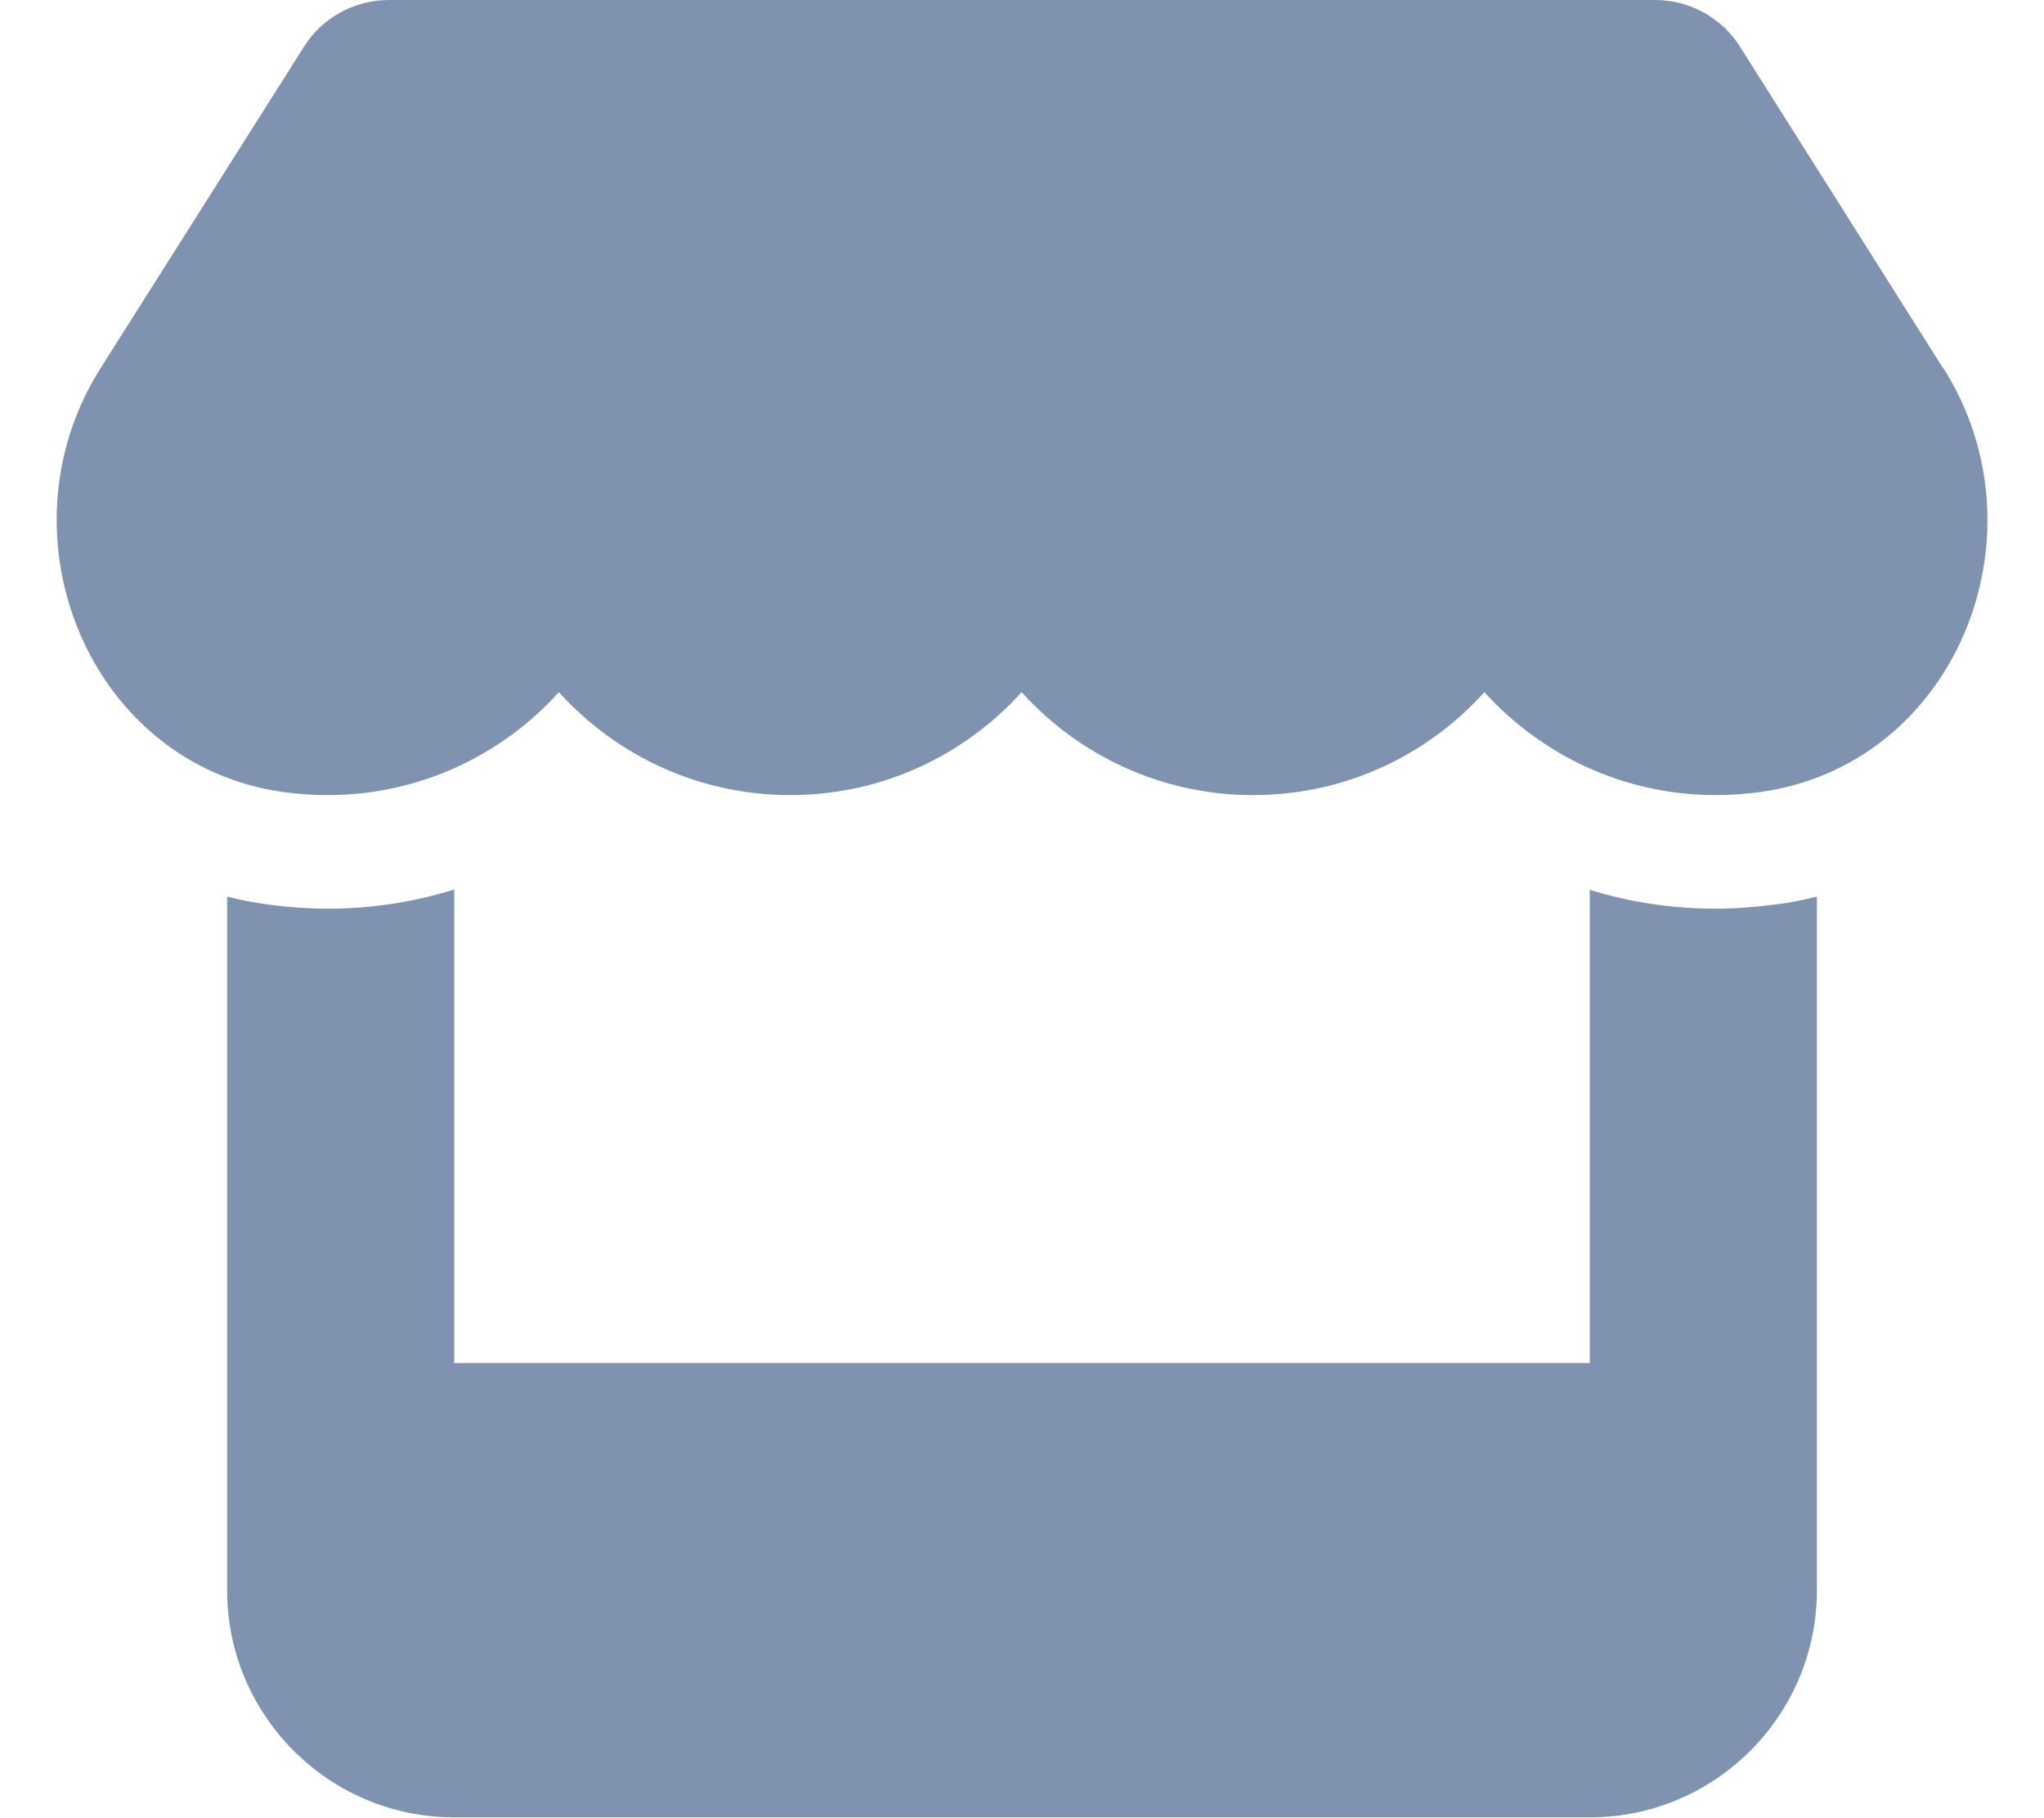
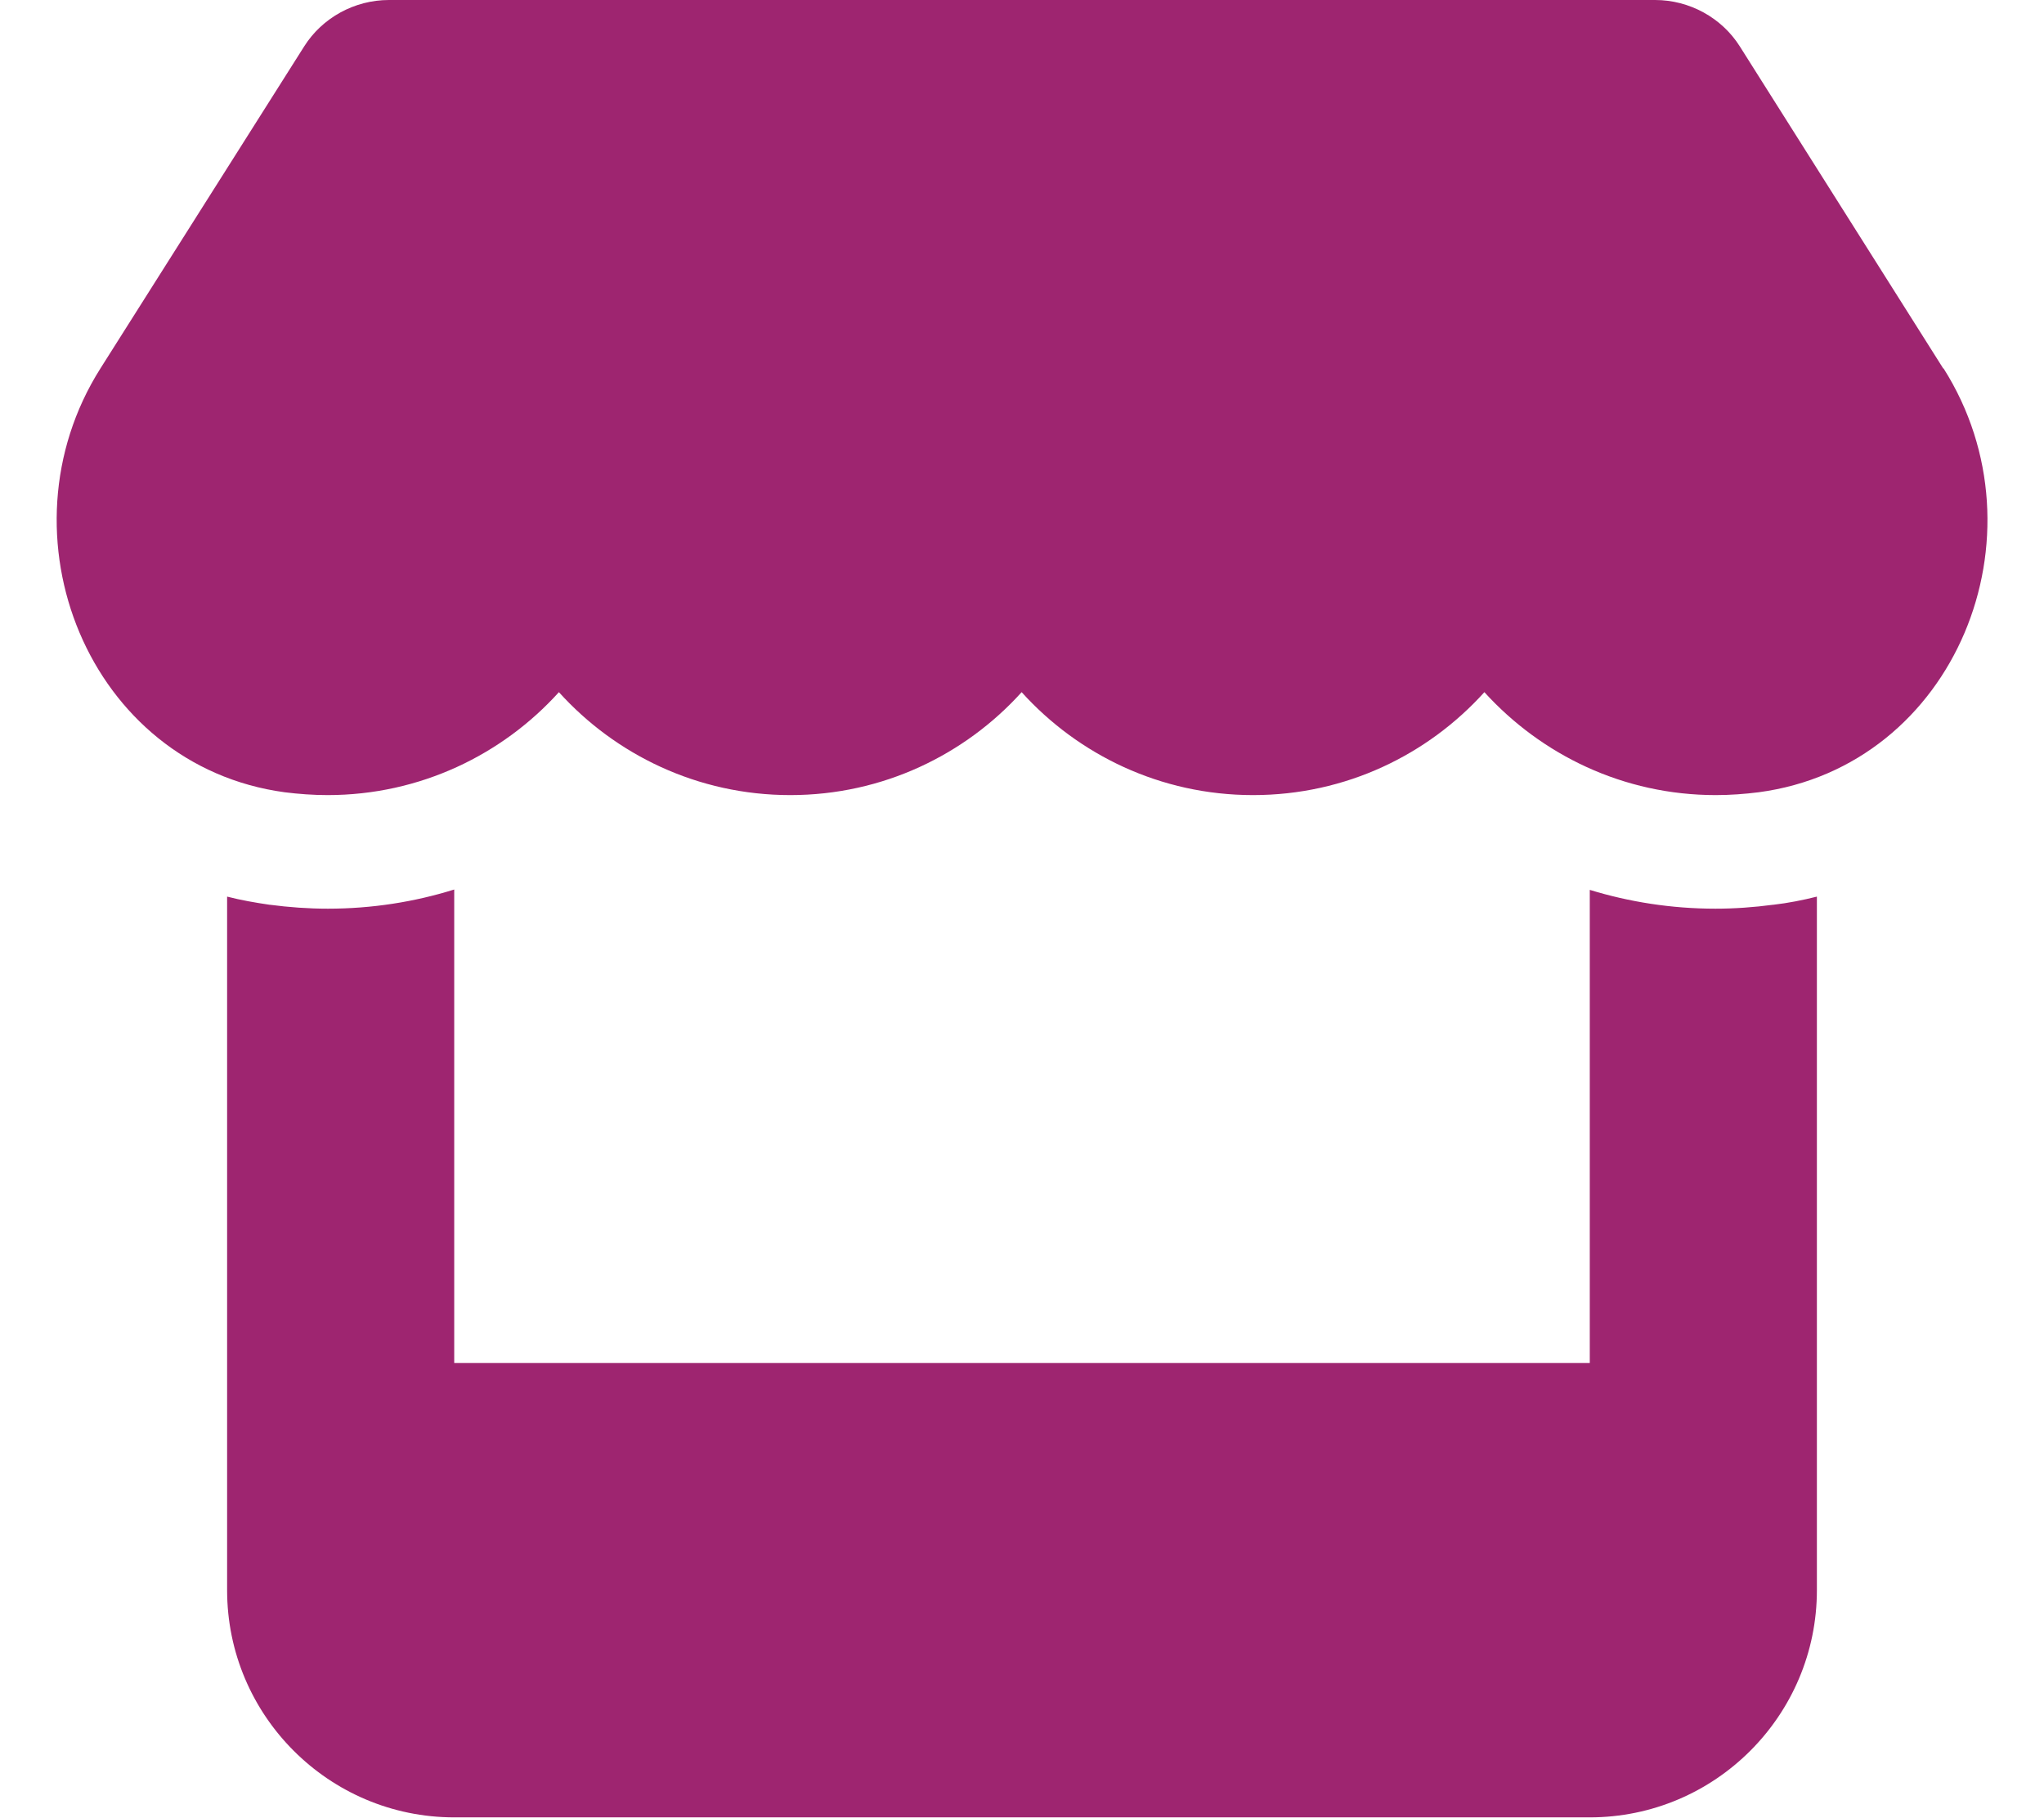
<svg xmlns="http://www.w3.org/2000/svg" viewBox="0 0 576 512">
-   <path fill="#7f92b0" d="M547.6 103.8L490.3 13.1C485.2 5 476.1 0 466.4 0H109.6C99.9 0 90.8 5 85.7 13.1L28.3 103.8c-29.6 46.8-3.4 111.9 51.9 119.4c4 .5 8.1 .8 12.1 .8c26.1 0 49.3-11.4 65.2-29c15.9 17.6 39.1 29 65.2 29c26.1 0 49.3-11.4 65.2-29c15.9 17.6 39.1 29 65.2 29c26.2 0 49.3-11.4 65.2-29c16 17.6 39.1 29 65.2 29c4.1 0 8.1-.3 12.1-.8c55.5-7.4 81.8-72.5 52.1-119.4zM499.7 254.9l-.1 0c-5.3 .7-10.7 1.1-16.2 1.1c-12.4 0-24.3-1.9-35.4-5.3V384H128V250.6c-11.2 3.5-23.2 5.4-35.6 5.4c-5.5 0-11-.4-16.3-1.1l-.1 0c-4.1-.6-8.1-1.3-12-2.3V384v64c0 35.3 28.7 64 64 64H448c35.3 0 64-28.7 64-64V384 252.6c-4 1-8 1.8-12.3 2.3z" />
+   <path fill="#9E2570" d="M547.6 103.8L490.3 13.1C485.2 5 476.1 0 466.4 0H109.6C99.9 0 90.8 5 85.7 13.1L28.3 103.8c-29.6 46.8-3.4 111.9 51.9 119.4c4 .5 8.1 .8 12.1 .8c26.1 0 49.3-11.4 65.2-29c15.9 17.6 39.1 29 65.2 29c26.1 0 49.3-11.4 65.2-29c15.9 17.6 39.1 29 65.2 29c26.2 0 49.3-11.4 65.2-29c16 17.6 39.1 29 65.2 29c4.1 0 8.1-.3 12.1-.8c55.5-7.4 81.8-72.5 52.1-119.4zM499.7 254.9l-.1 0c-5.3 .7-10.7 1.1-16.2 1.1c-12.4 0-24.3-1.9-35.4-5.3V384H128V250.6c-11.2 3.5-23.2 5.4-35.6 5.4c-5.5 0-11-.4-16.3-1.1l-.1 0c-4.1-.6-8.1-1.3-12-2.3V384v64c0 35.3 28.7 64 64 64H448c35.3 0 64-28.7 64-64V384 252.6c-4 1-8 1.8-12.3 2.3z" />
</svg>
